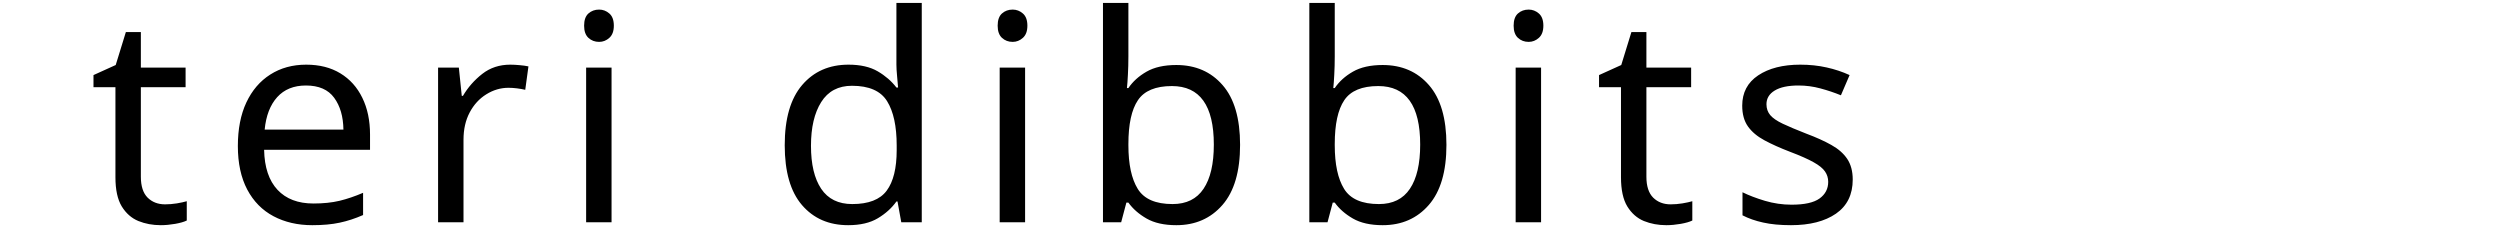
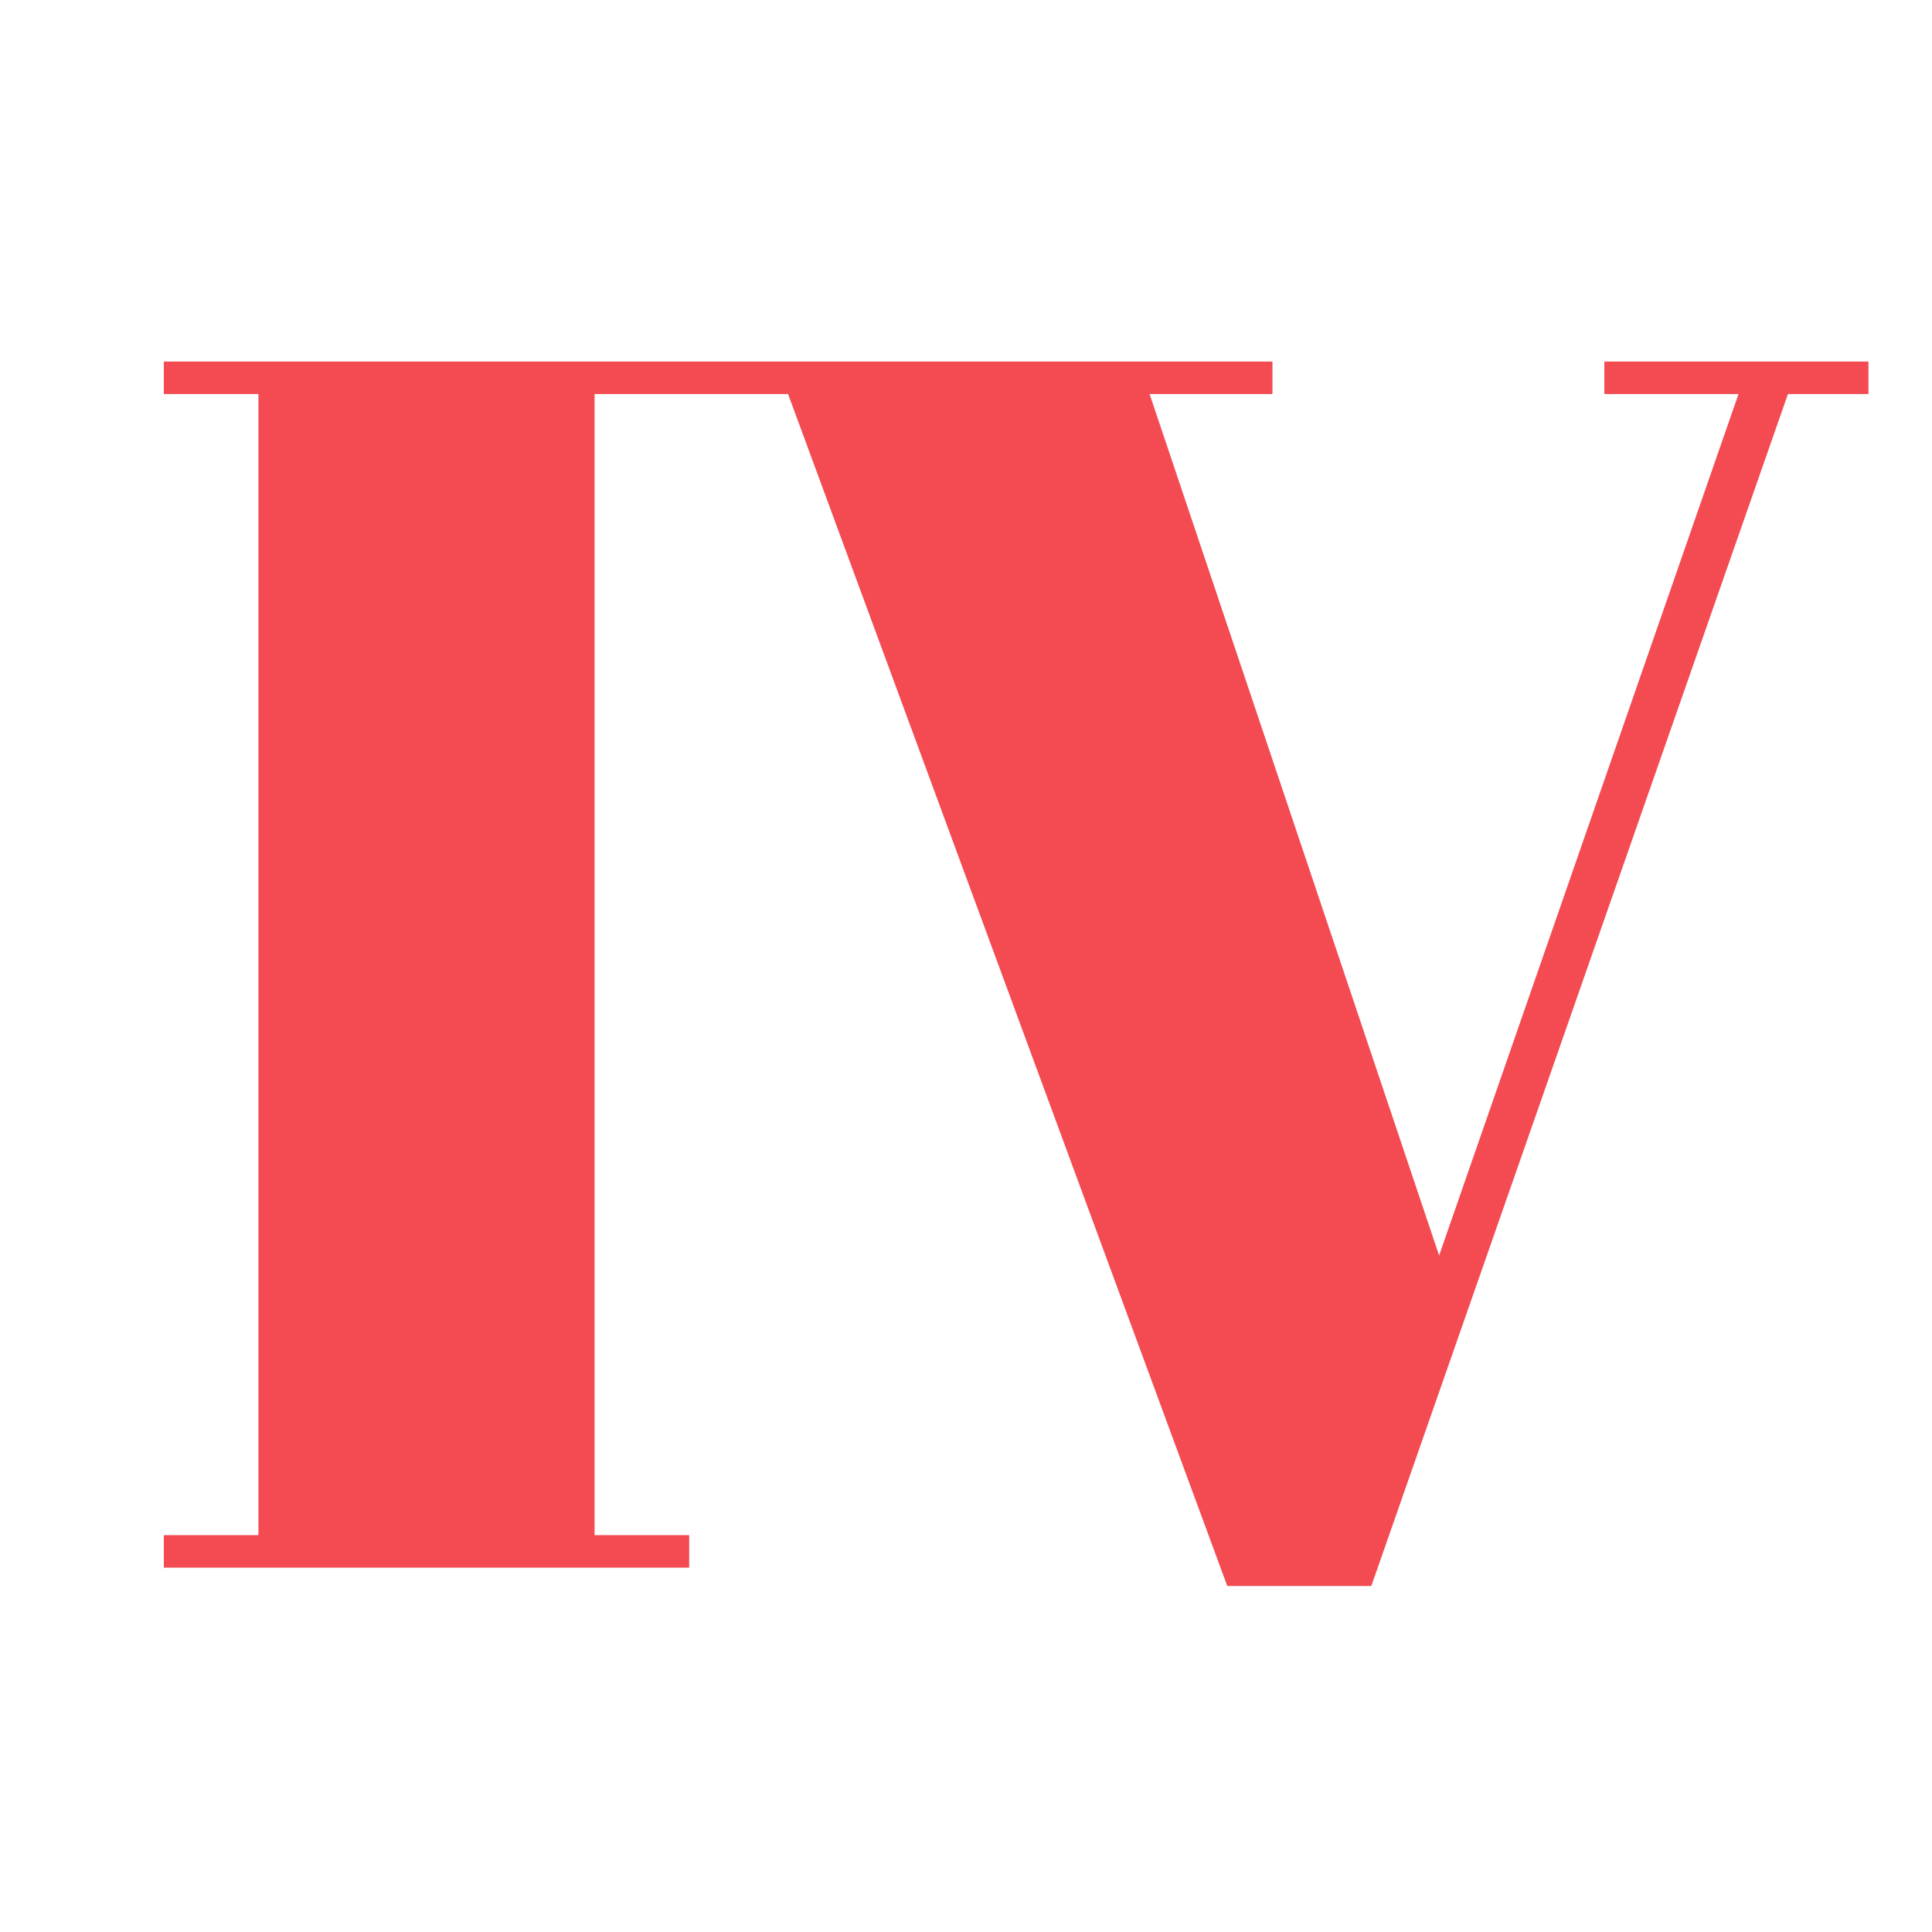
- <svg xmlns="http://www.w3.org/2000/svg" id="Layer_1" data-name="Layer 1" width="7.4in" height="0.7in" viewBox="0 0 529.4 53.2">
-   <text transform="translate(3.5 50)" font-size="64.92" font-family="EurostileLTStd-Ex2, Eurostile LT Std" letter-spacing="0.1em">teri dibbits</text>
+ <svg xmlns="http://www.w3.org/2000/svg" version="1.1" id="Layer_1" x="0px" y="0px" viewBox="0 0 136.8 136.8" style="enable-background:new 0 0 136.8 136.8;" xml:space="preserve">
+   <style type="text/css">
+ 	.st0{fill:#F44A52;}
+ </style>
+   <g>
+     <polygon class="st0" points="132.3,25.6 132.3,27.9 126.6,27.9 97.1,112.3 86.9,112.3 55.8,27.9 42.1,27.9 42.1,108.7 48.8,108.7    48.8,111 11.6,111 11.6,108.7 18.3,108.7 18.3,27.9 11.6,27.9 11.6,25.6 90.1,25.6 90.1,27.9 81.4,27.9 101.9,88.9 123.1,27.9    113.6,27.9 113.6,25.6  " />
+   </g>
</svg>
